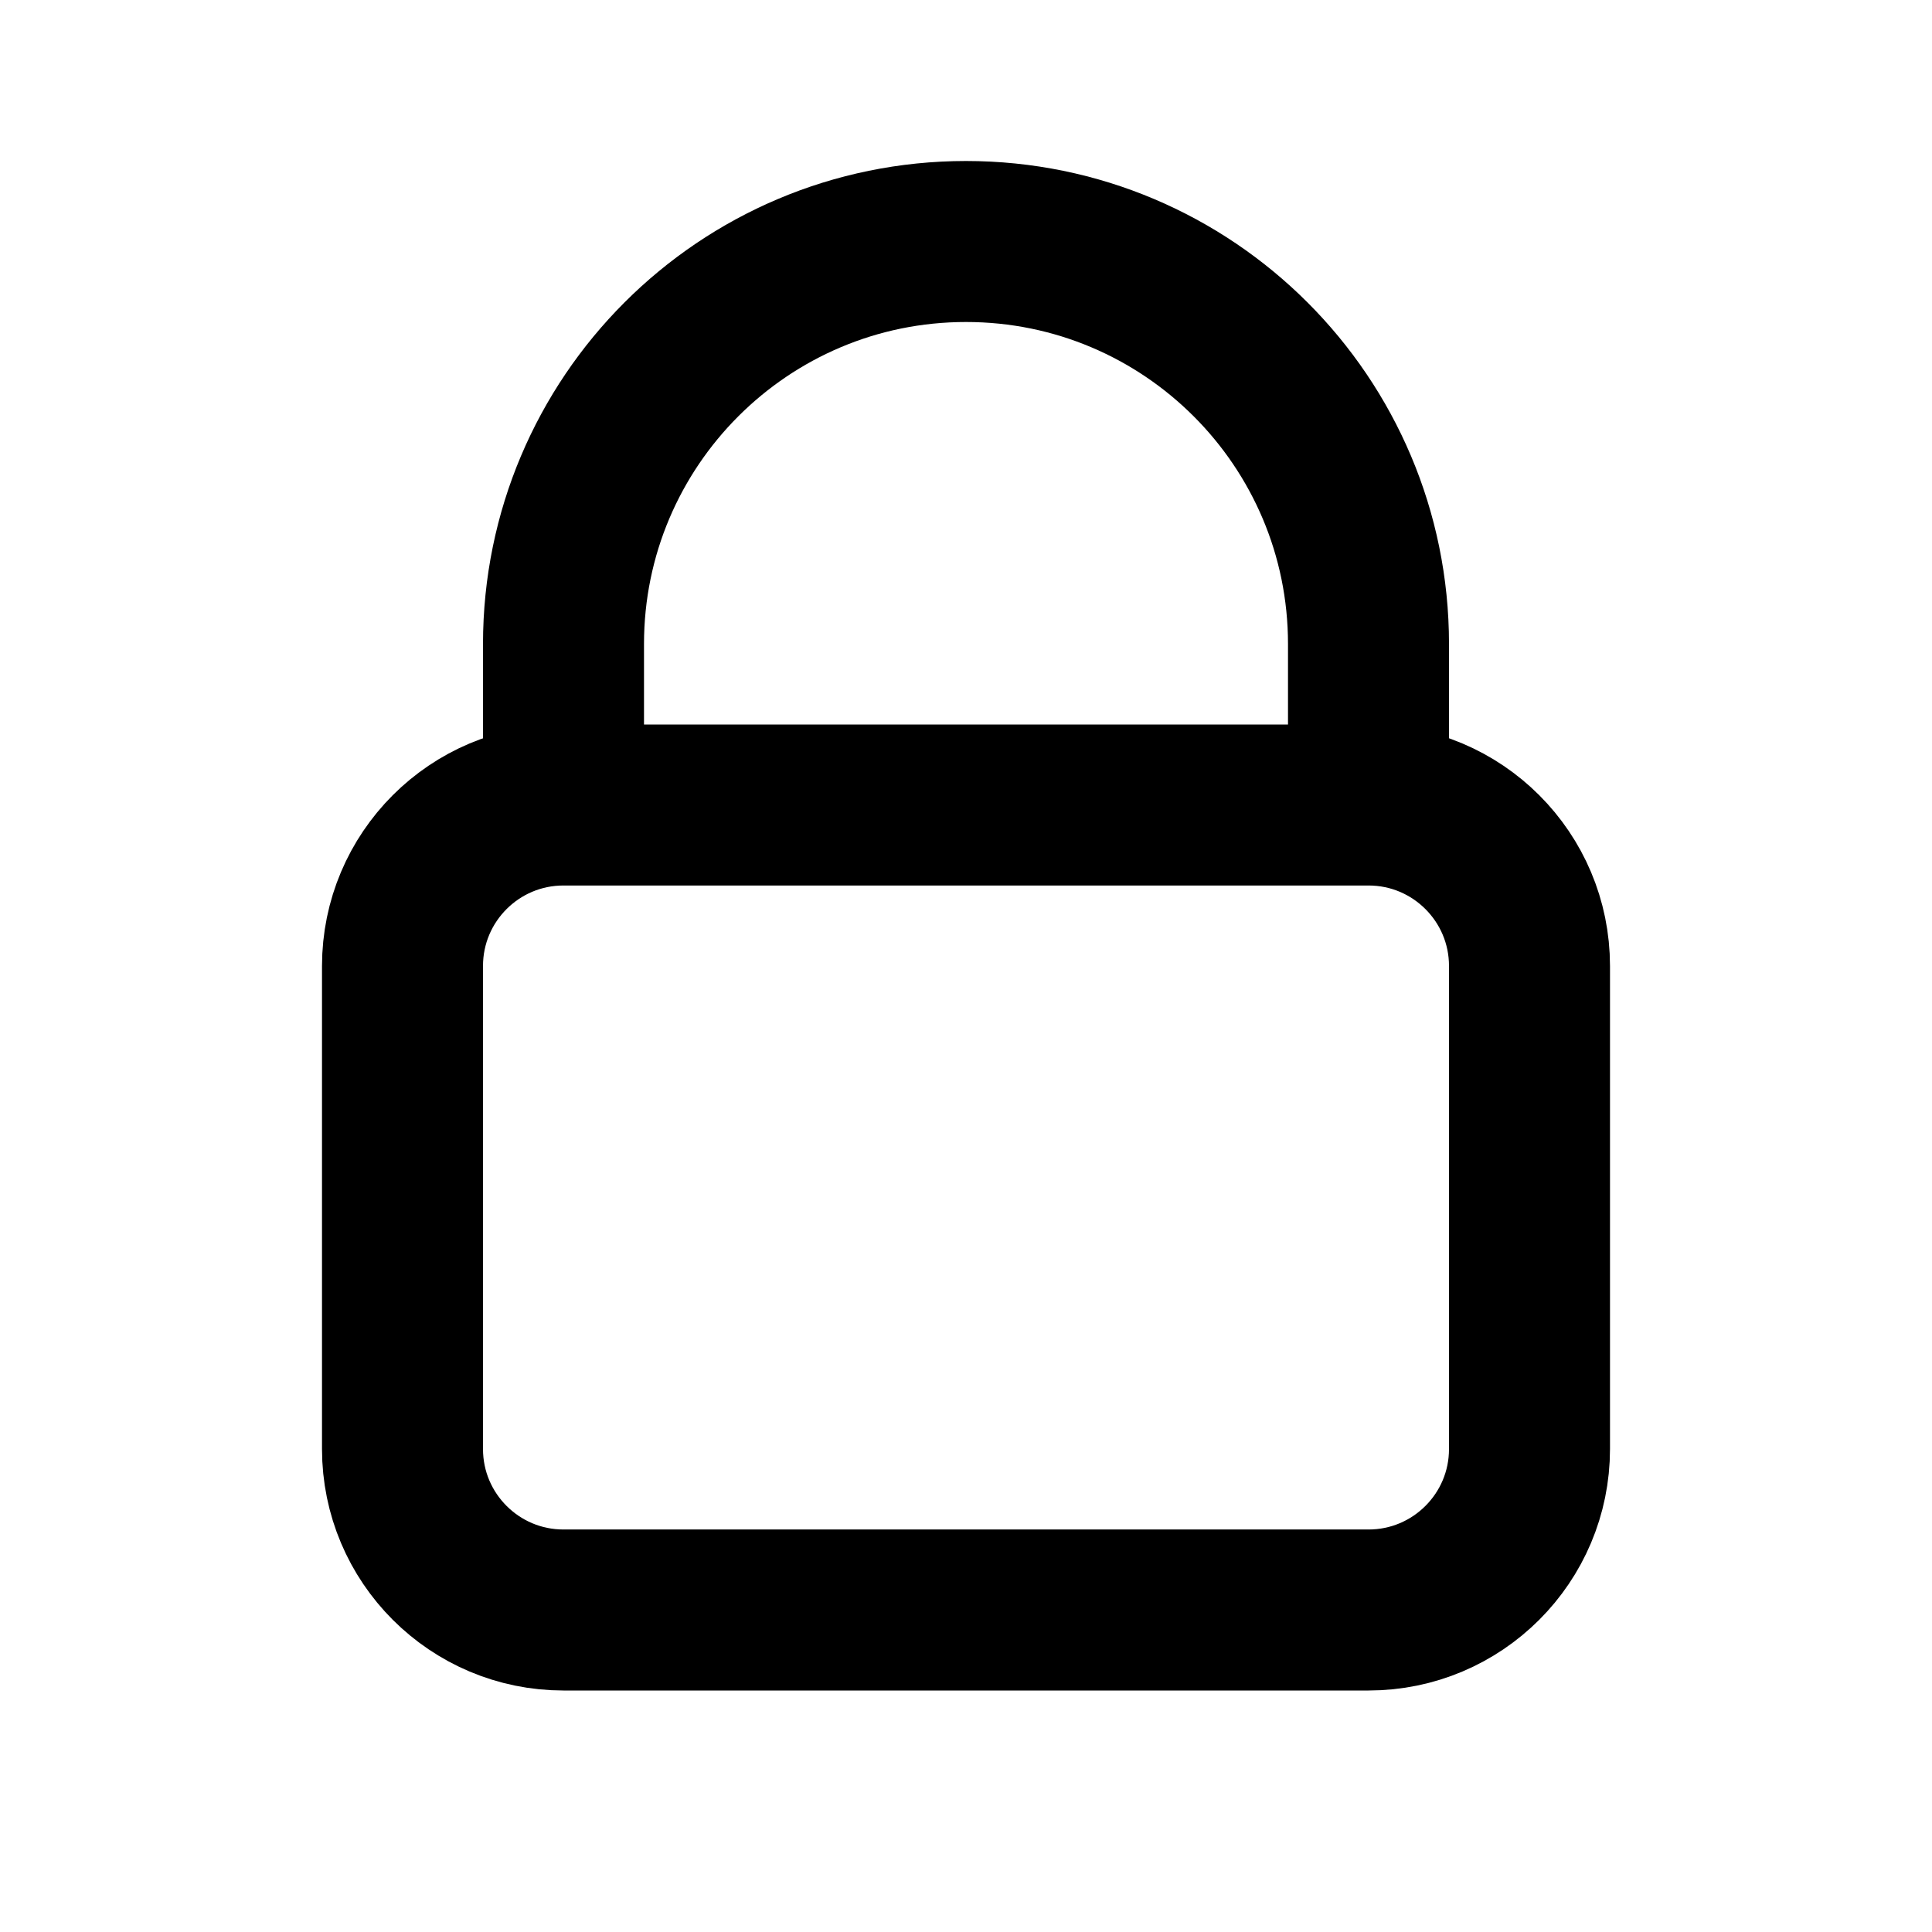
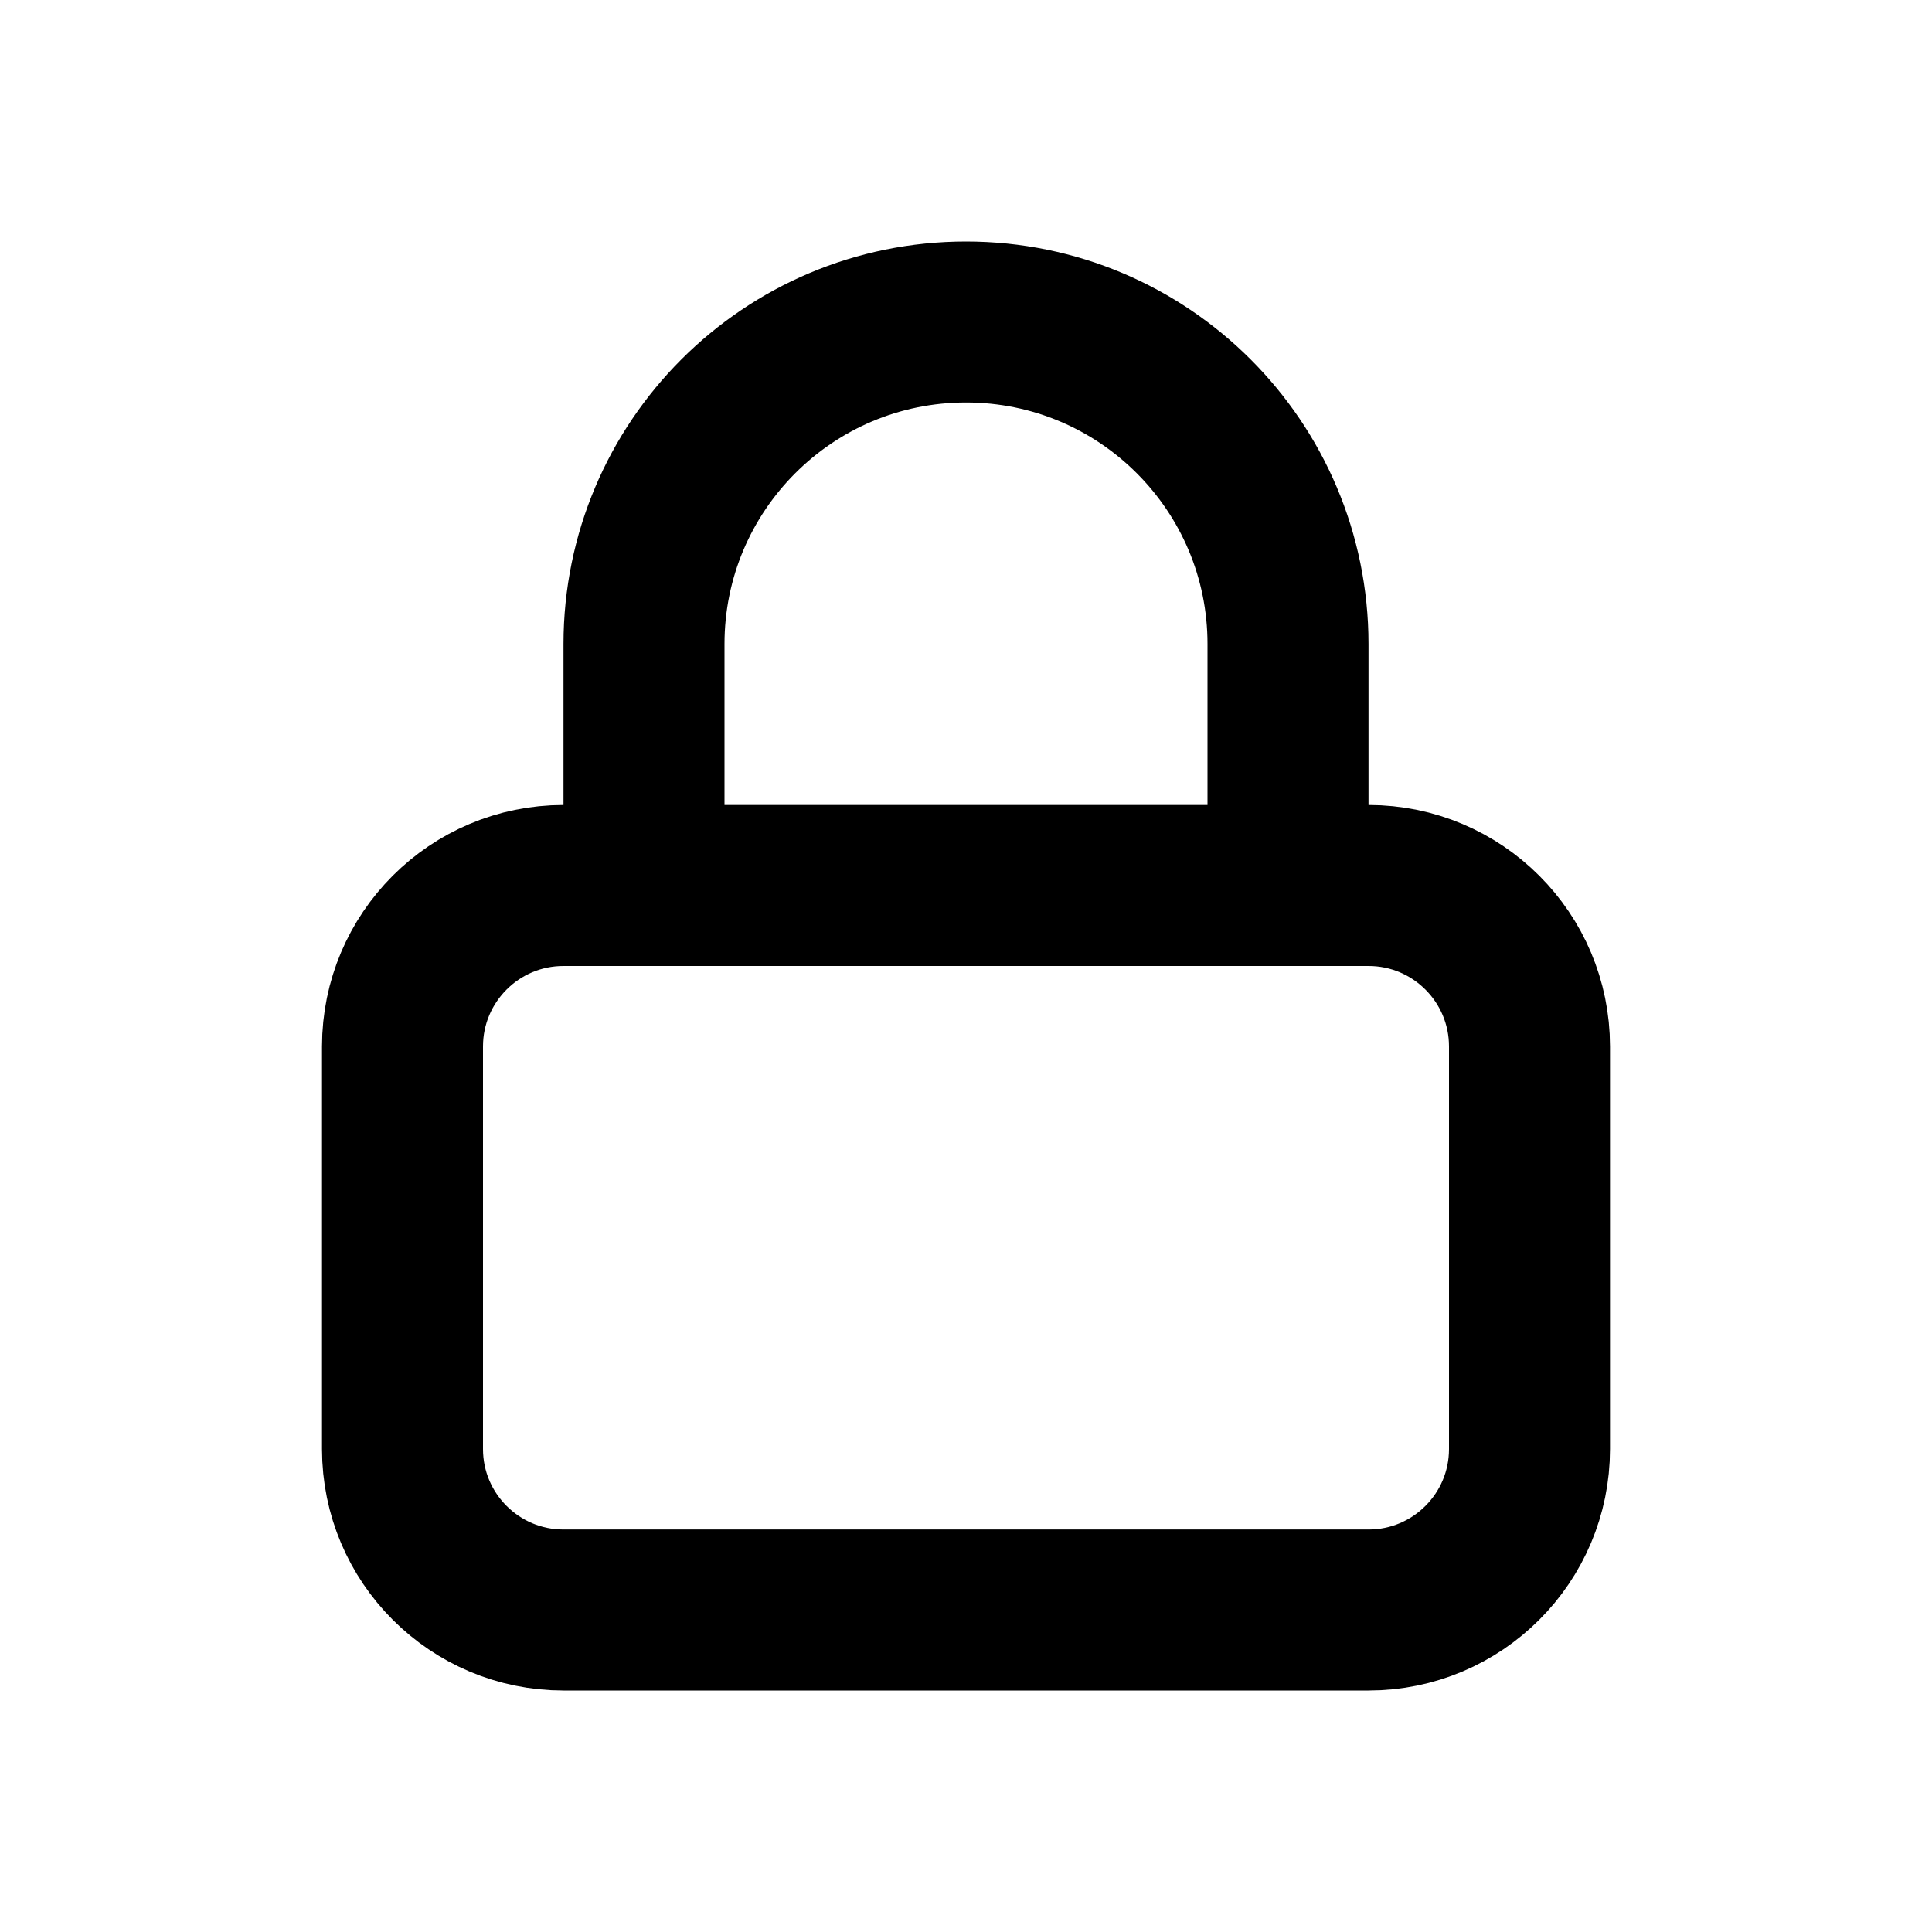
- <svg xmlns="http://www.w3.org/2000/svg" viewBox="0 0 24 24" fill="none" stroke="currentColor" stroke-width="2">
-   <path d="M7 10V8a5 5 0 0 1 10 0v2" />
-   <rect x="5" y="10" width="14" height="10" rx="2" />
+ <svg xmlns="http://www.w3.org/2000/svg" viewBox="0 0 24 24" fill="none" stroke="currentColor" stroke-width="2" stroke-linecap="round" stroke-linejoin="round">
+   <rect x="5" y="11" width="14" height="9" rx="2" />
+   <path d="M8 11V8a4 4 0 0 1 8 0v3" />
</svg>
